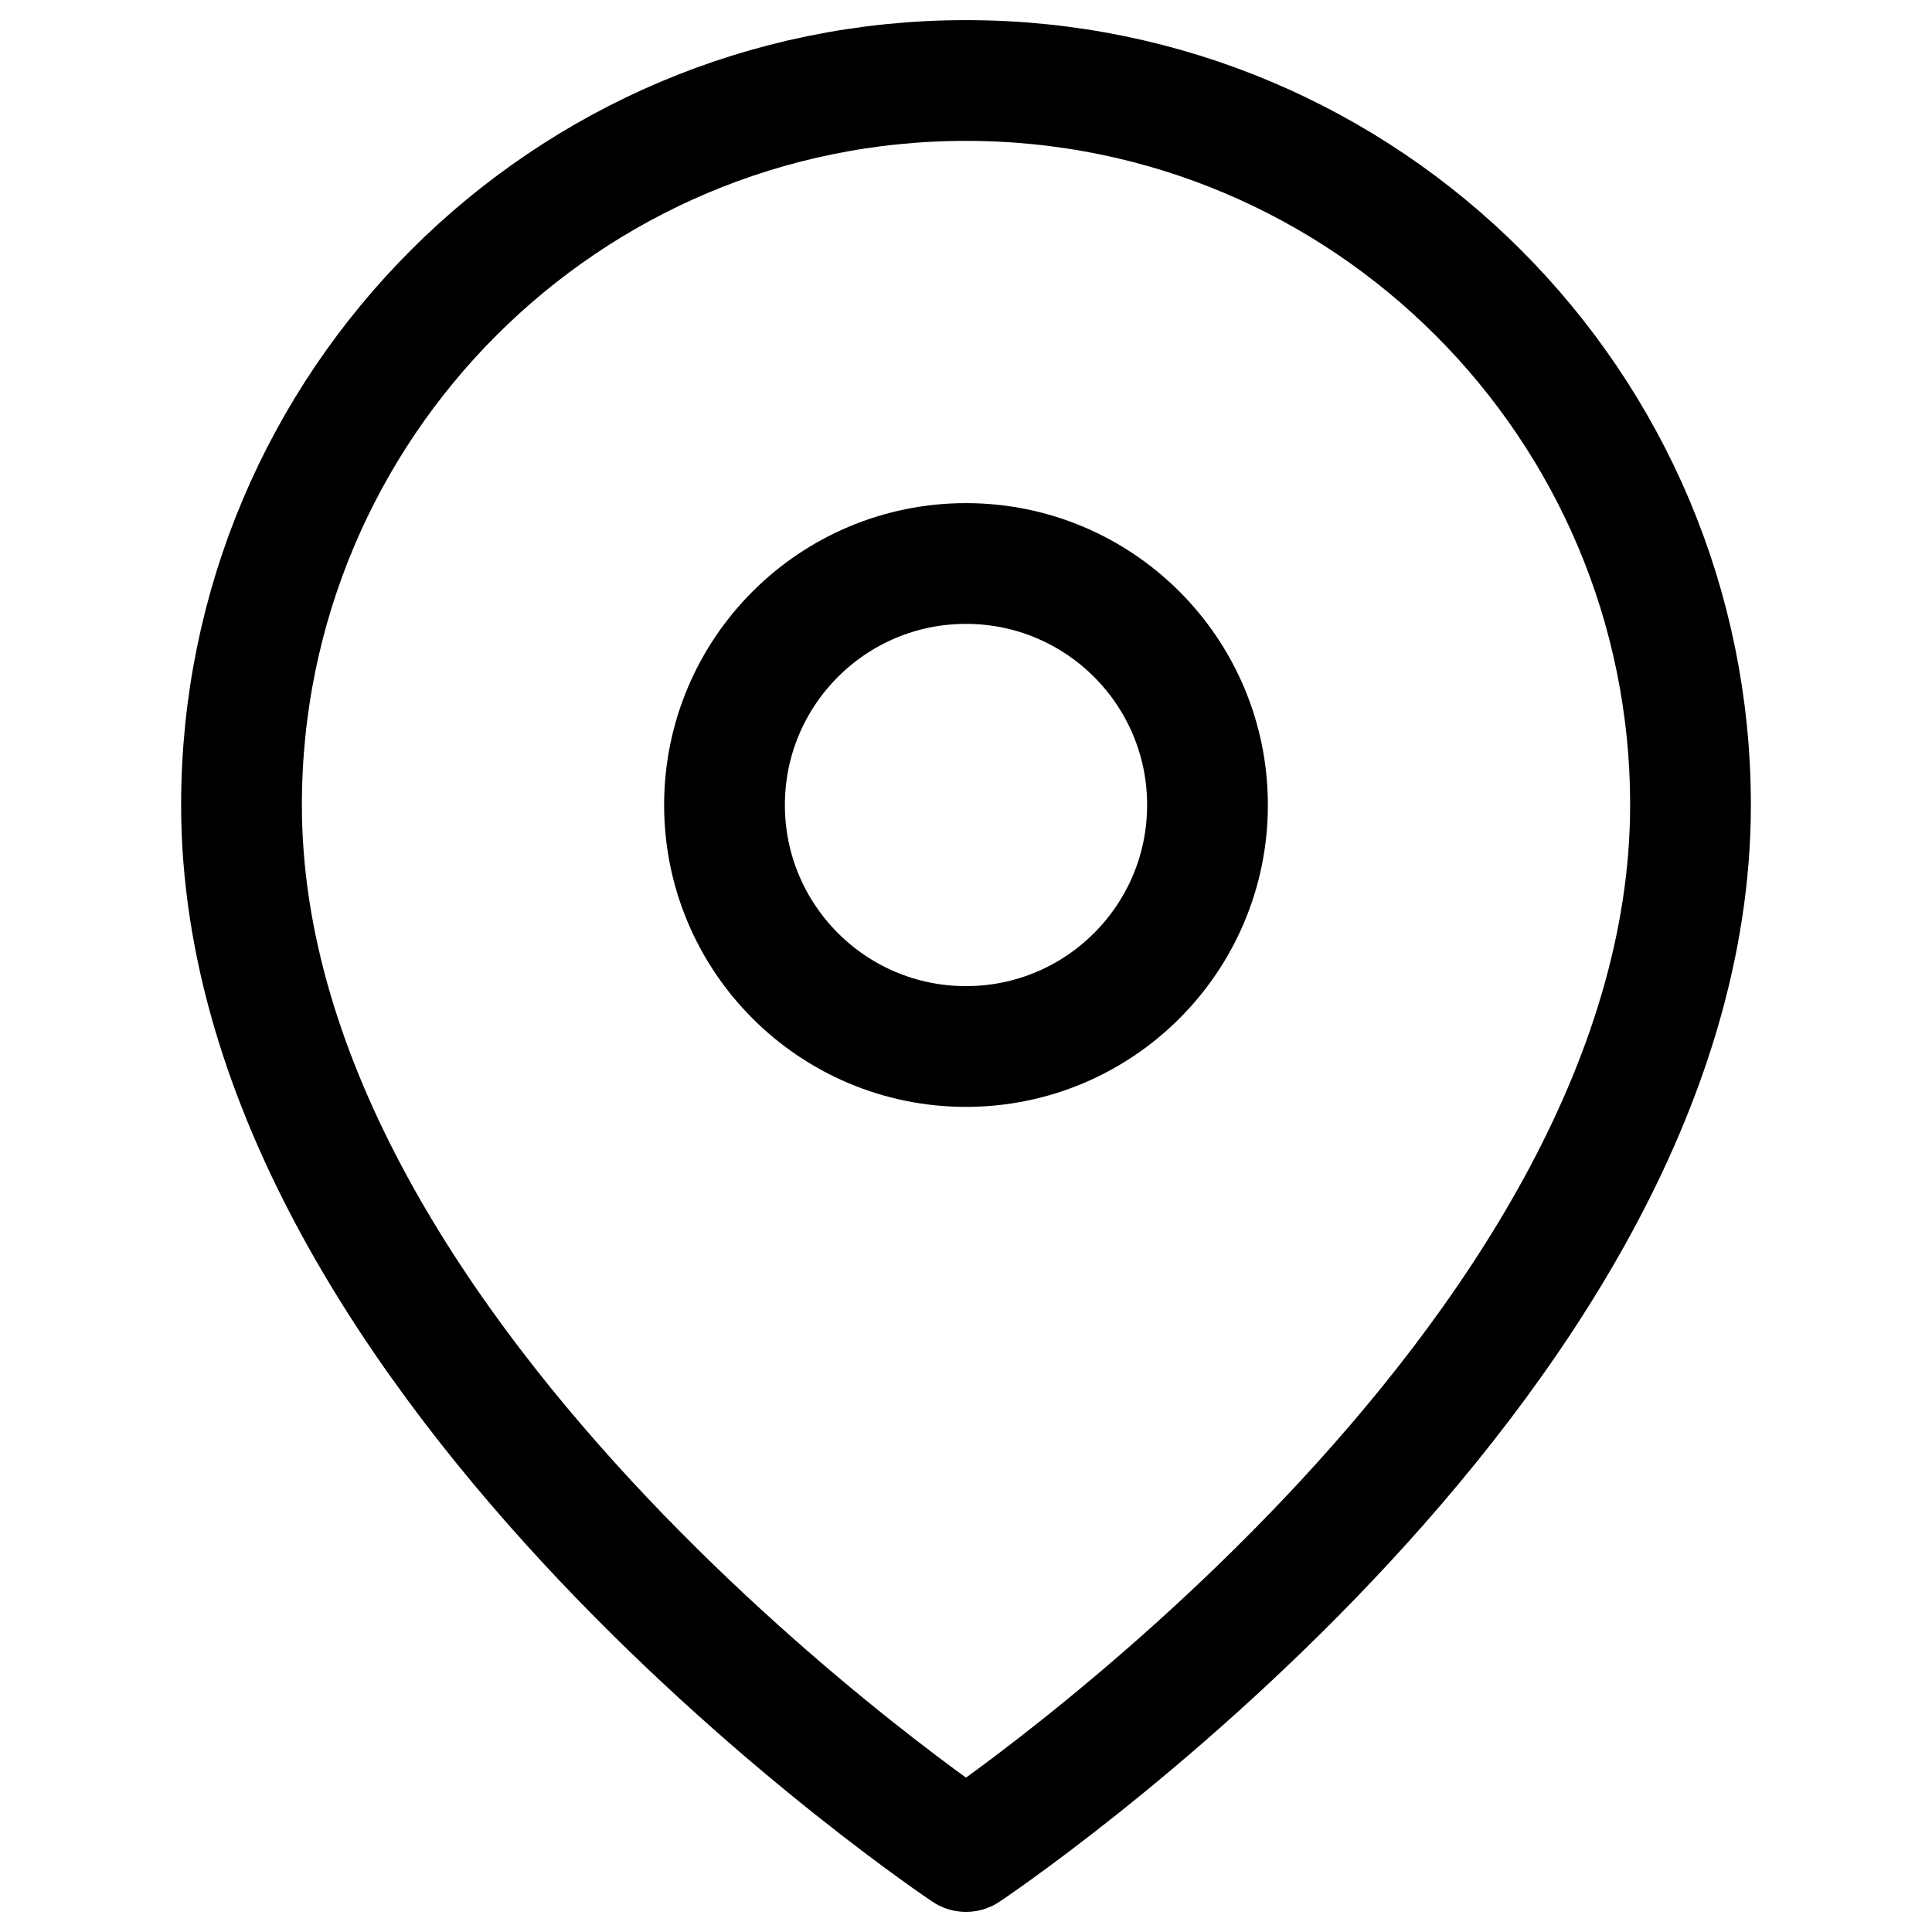
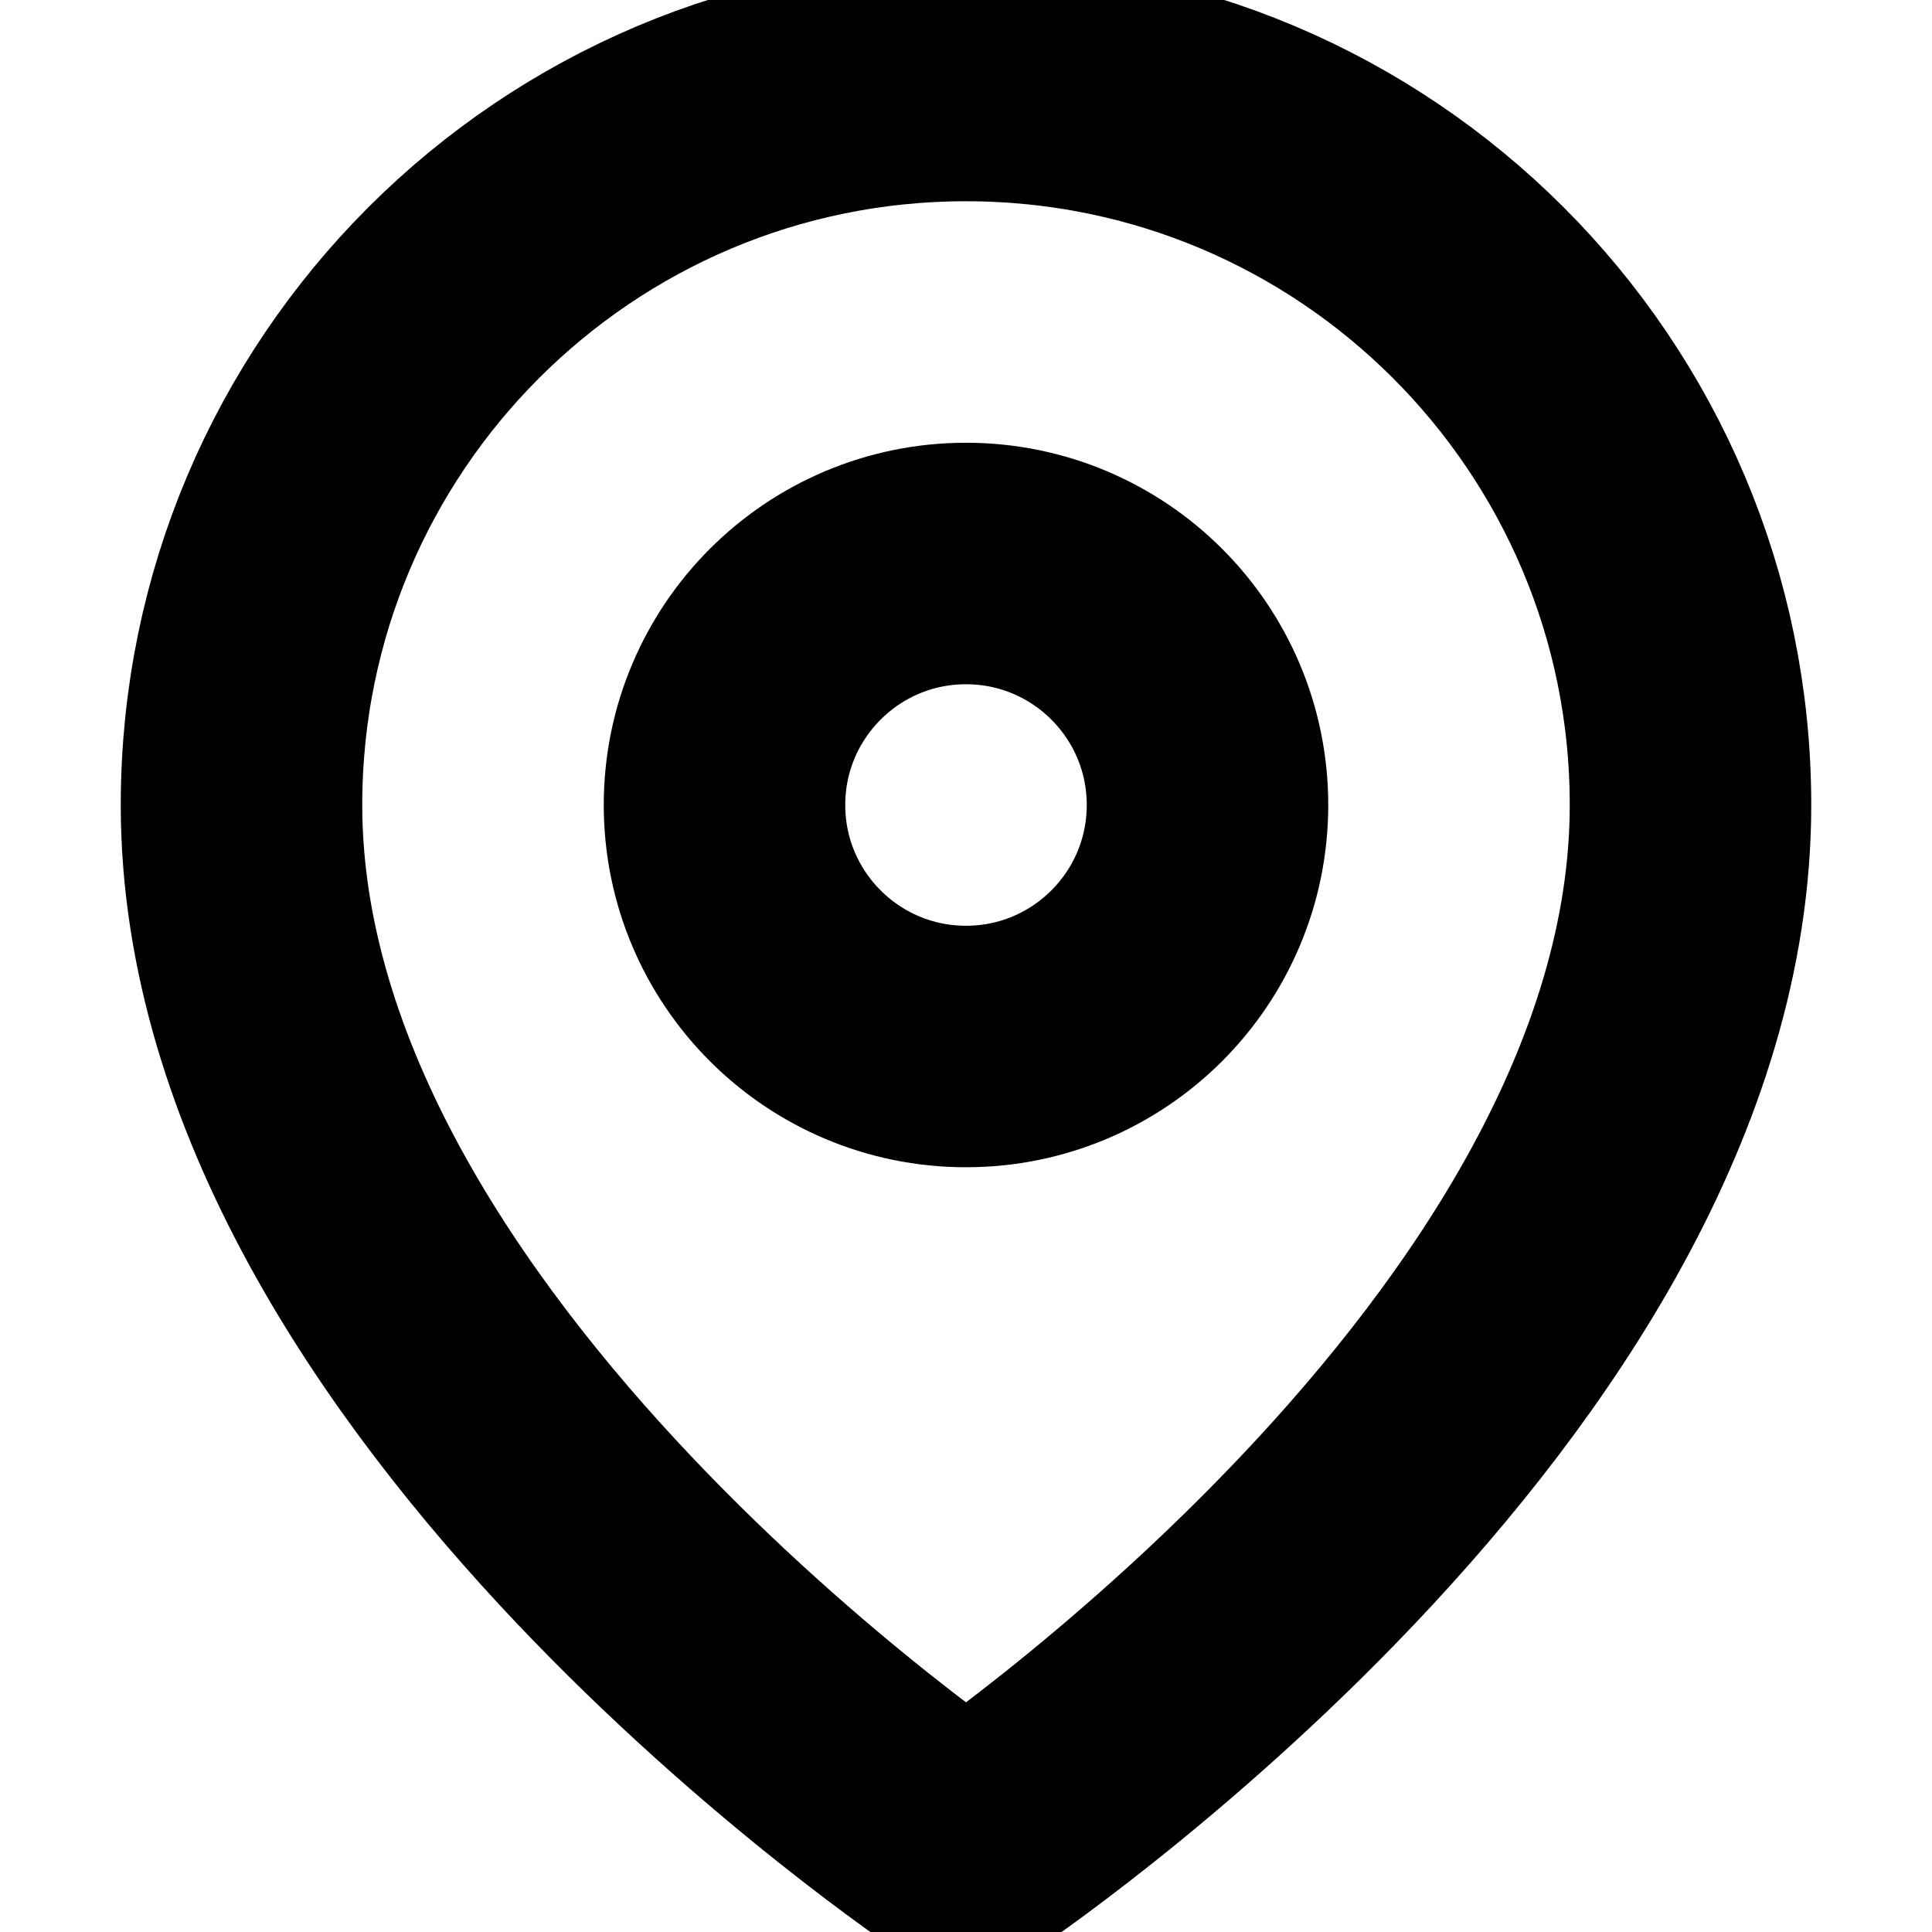
- <svg xmlns="http://www.w3.org/2000/svg" width="24" height="24" viewBox="0 0 24 24" fill="none" stroke="currentColor" stroke-width="1.5" stroke-linecap="round" stroke-linejoin="round" class="feather feather-map-pin">
+ <svg xmlns="http://www.w3.org/2000/svg" width="24" height="24" viewBox="0 0 24 24" fill="none" stroke="currentColor" stroke-width="3" stroke-linecap="round" stroke-linejoin="round" class="feather feather-map-pin">
  <path d="M21 10c0 7-9 13-9 13s-9-6-9-13a9 9 0 0 1 18 0z" />
  <circle cx="12" cy="10" r="3" />
</svg>
